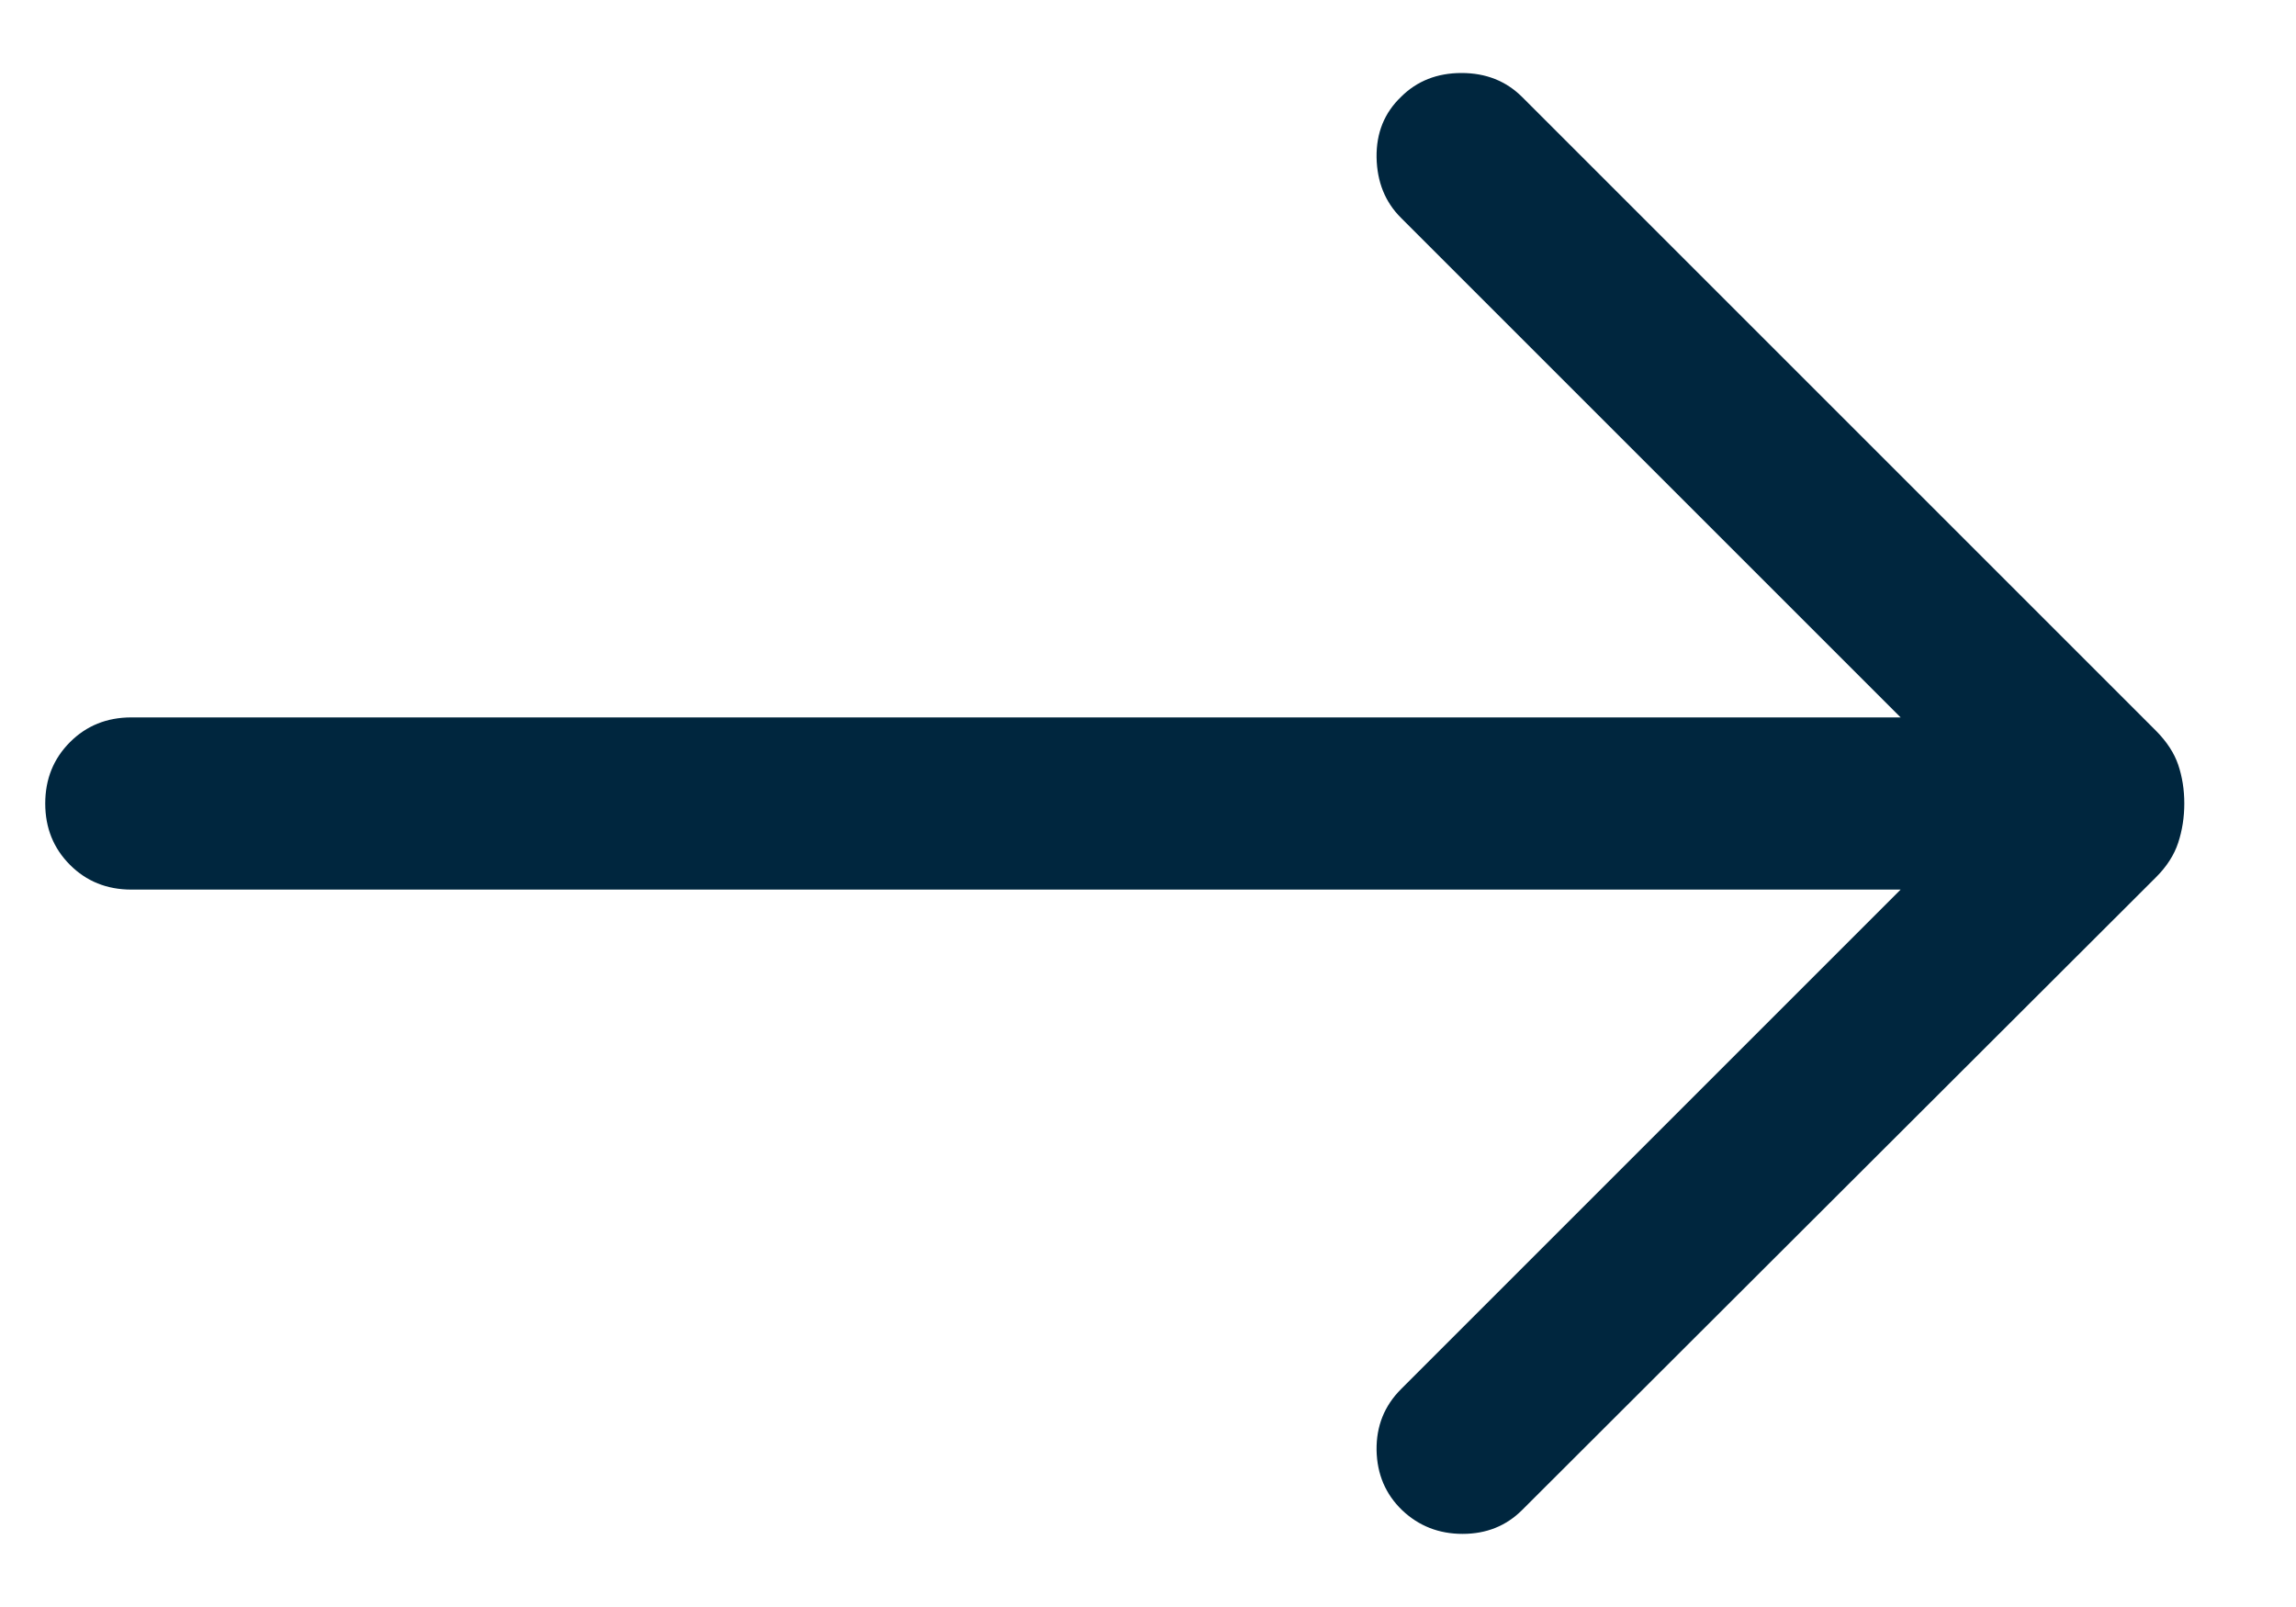
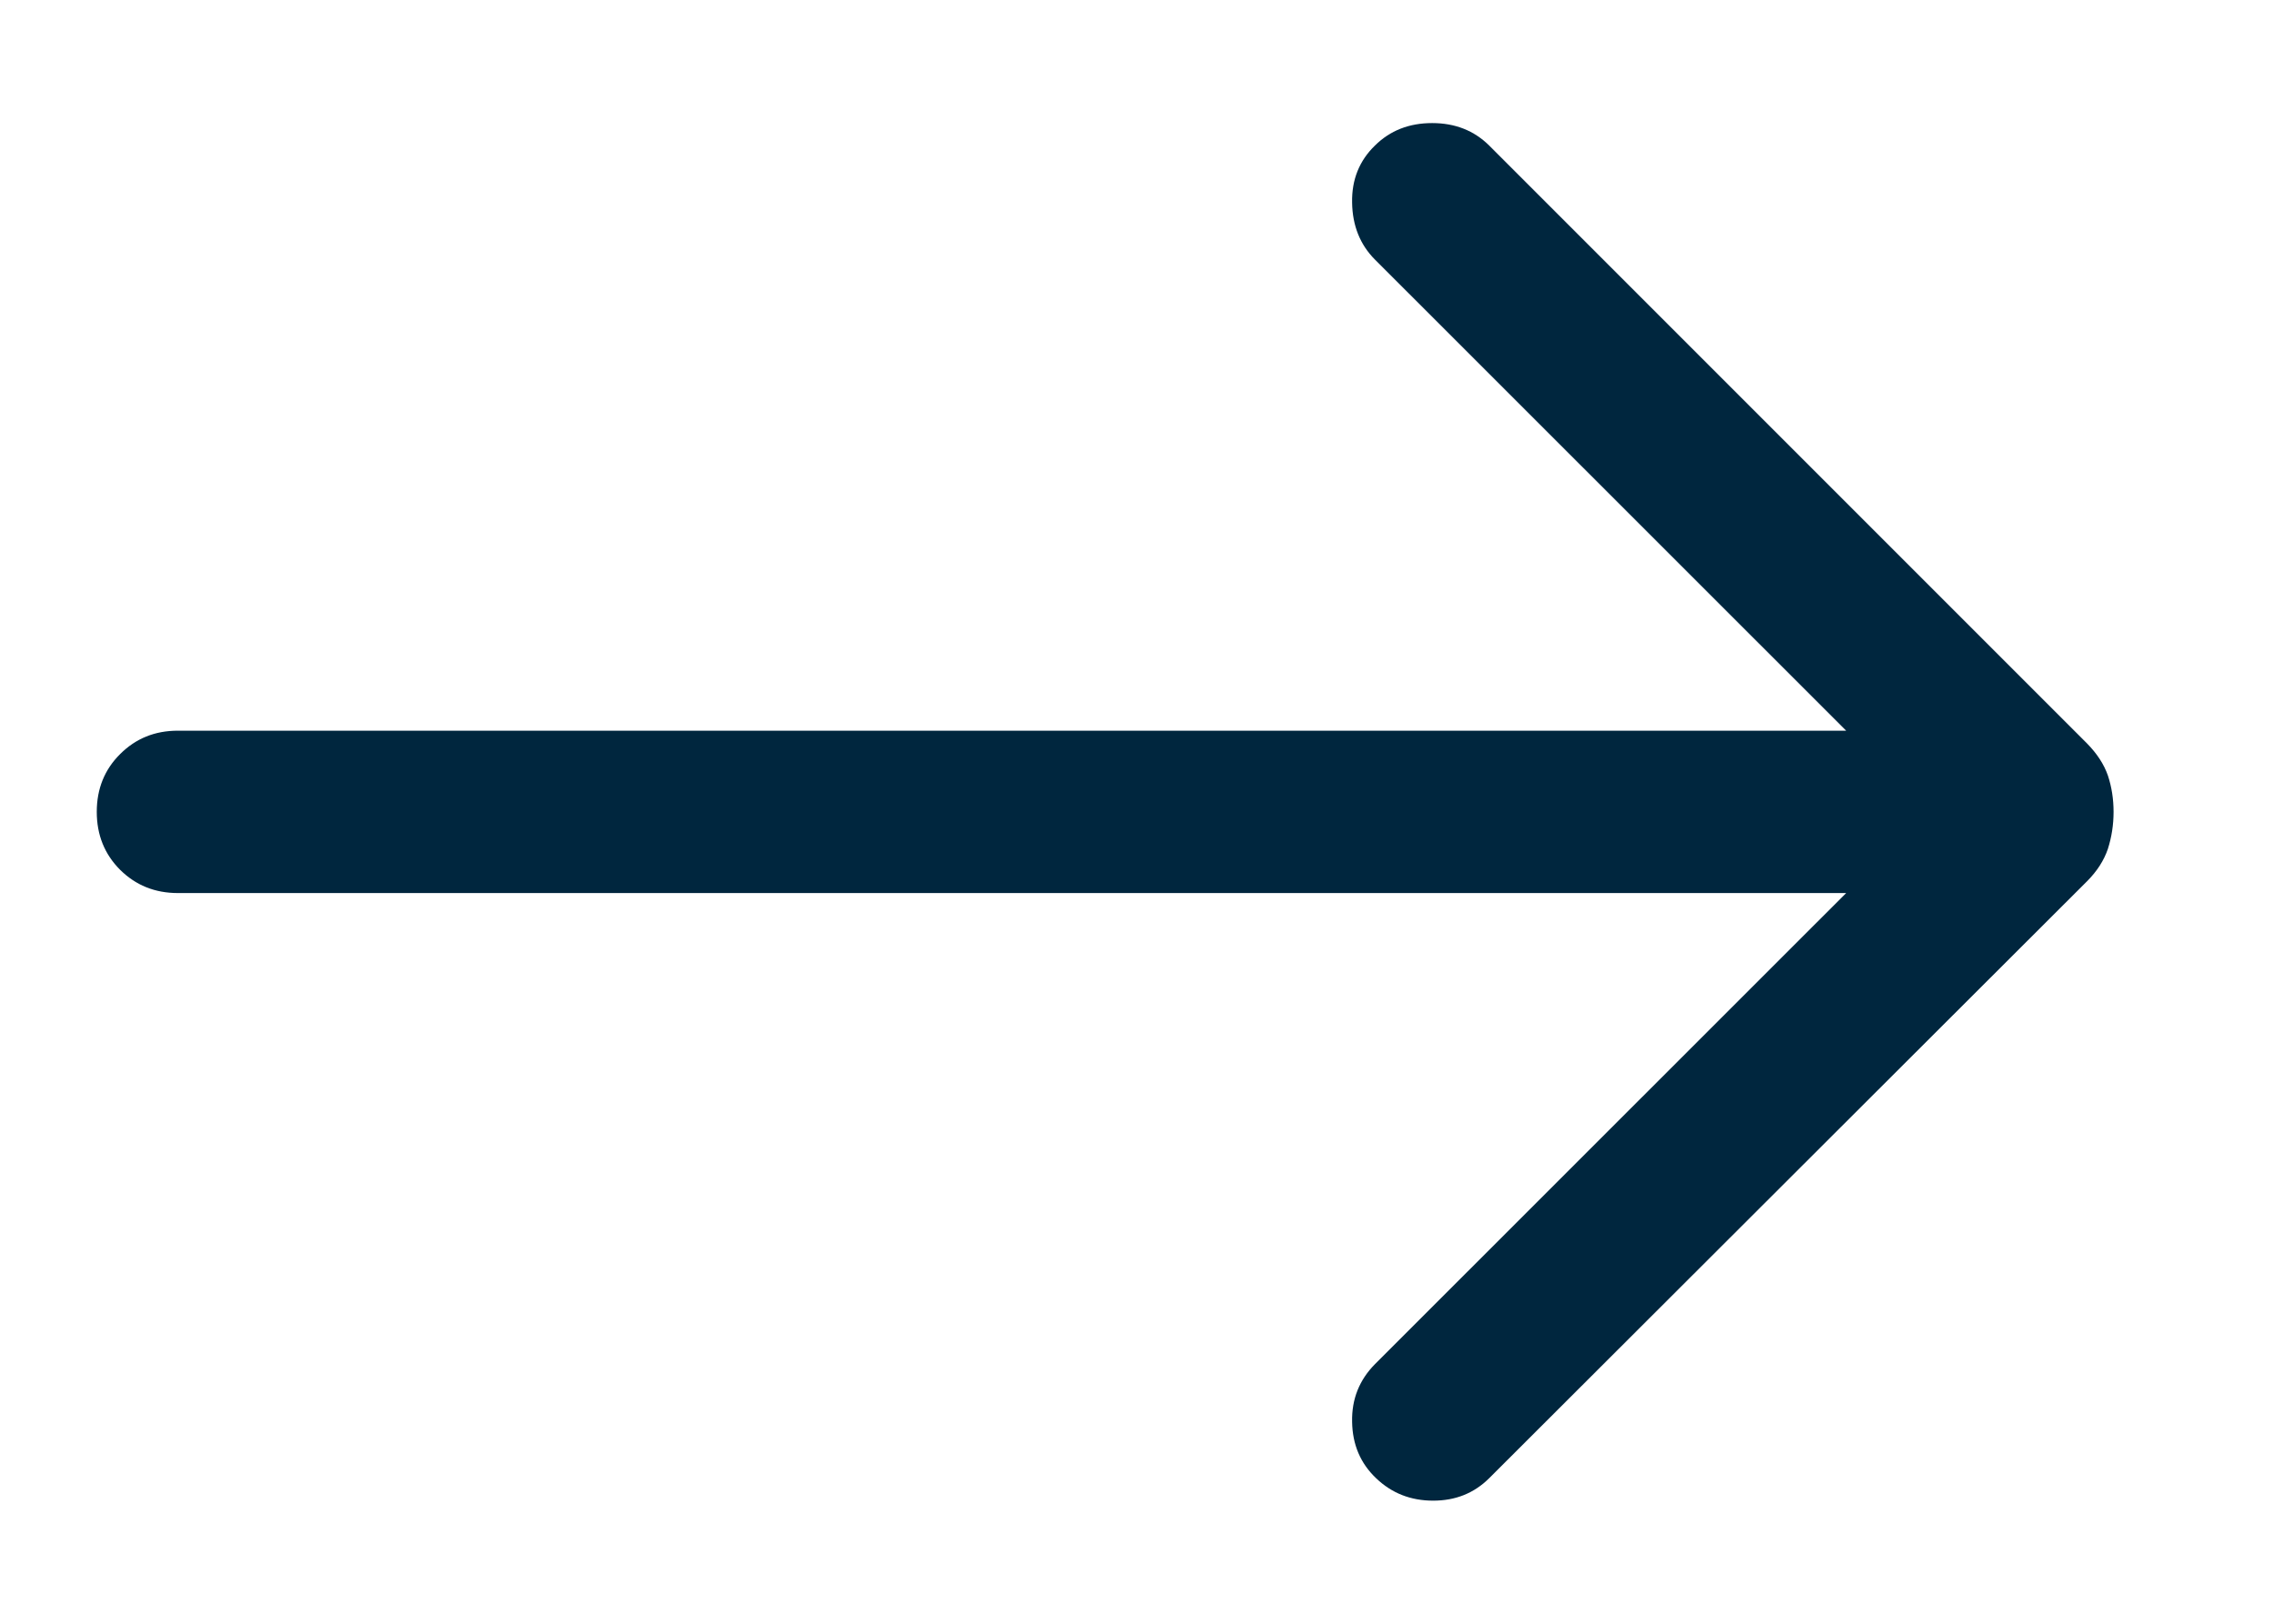
- <svg xmlns="http://www.w3.org/2000/svg" width="20" height="14" viewBox="0 0 20 14">
-   <path fill="#00263E" d="M12.213,13.156 C12.069,13.017 11.995,12.843 11.991,12.634 C11.988,12.424 12.059,12.247 12.204,12.102 L16.556,7.75 L1.144,7.75 C0.931,7.75 0.753,7.678 0.61,7.535 C0.466,7.391 0.394,7.213 0.394,7 C0.394,6.787 0.466,6.609 0.61,6.465 C0.753,6.322 0.931,6.25 1.144,6.25 L16.556,6.25 L12.204,1.898 C12.065,1.76 11.995,1.584 11.991,1.371 C11.988,1.158 12.059,0.983 12.204,0.844 C12.342,0.706 12.518,0.636 12.731,0.636 C12.944,0.636 13.119,0.706 13.258,0.844 L18.781,6.367 C18.874,6.461 18.939,6.56 18.974,6.663 C19.009,6.767 19.027,6.879 19.027,7 C19.027,7.12 19.009,7.234 18.974,7.341 C18.939,7.448 18.874,7.549 18.781,7.642 L13.258,13.156 C13.119,13.294 12.947,13.363 12.74,13.363 C12.534,13.363 12.358,13.294 12.213,13.156 Z" />
+ <svg xmlns="http://www.w3.org/2000/svg" width="14" height="10" viewBox="0 0 14 10" fill="none">
+   <path d="M8.476 9.104C8.379 9.012 8.33 8.896 8.328 8.756C8.325 8.616 8.373 8.498 8.469 8.401L11.371 5.5H1.096C0.954 5.5 0.836 5.452 0.74 5.357C0.644 5.261 0.596 5.142 0.596 5C0.596 4.858 0.644 4.739 0.74 4.644C0.836 4.548 0.954 4.5 1.096 4.5H11.371L8.469 1.599C8.377 1.507 8.33 1.389 8.328 1.248C8.325 1.106 8.373 0.989 8.469 0.896C8.562 0.804 8.679 0.758 8.821 0.758C8.962 0.758 9.079 0.804 9.172 0.896L12.854 4.578C12.916 4.641 12.959 4.707 12.983 4.776C13.006 4.845 13.018 4.92 13.018 5C13.018 5.08 13.006 5.156 12.983 5.228C12.959 5.299 12.916 5.366 12.854 5.428L9.172 9.104C9.079 9.196 8.965 9.242 8.827 9.242C8.689 9.242 8.572 9.196 8.476 9.104Z" fill="#00263E" />
</svg>
